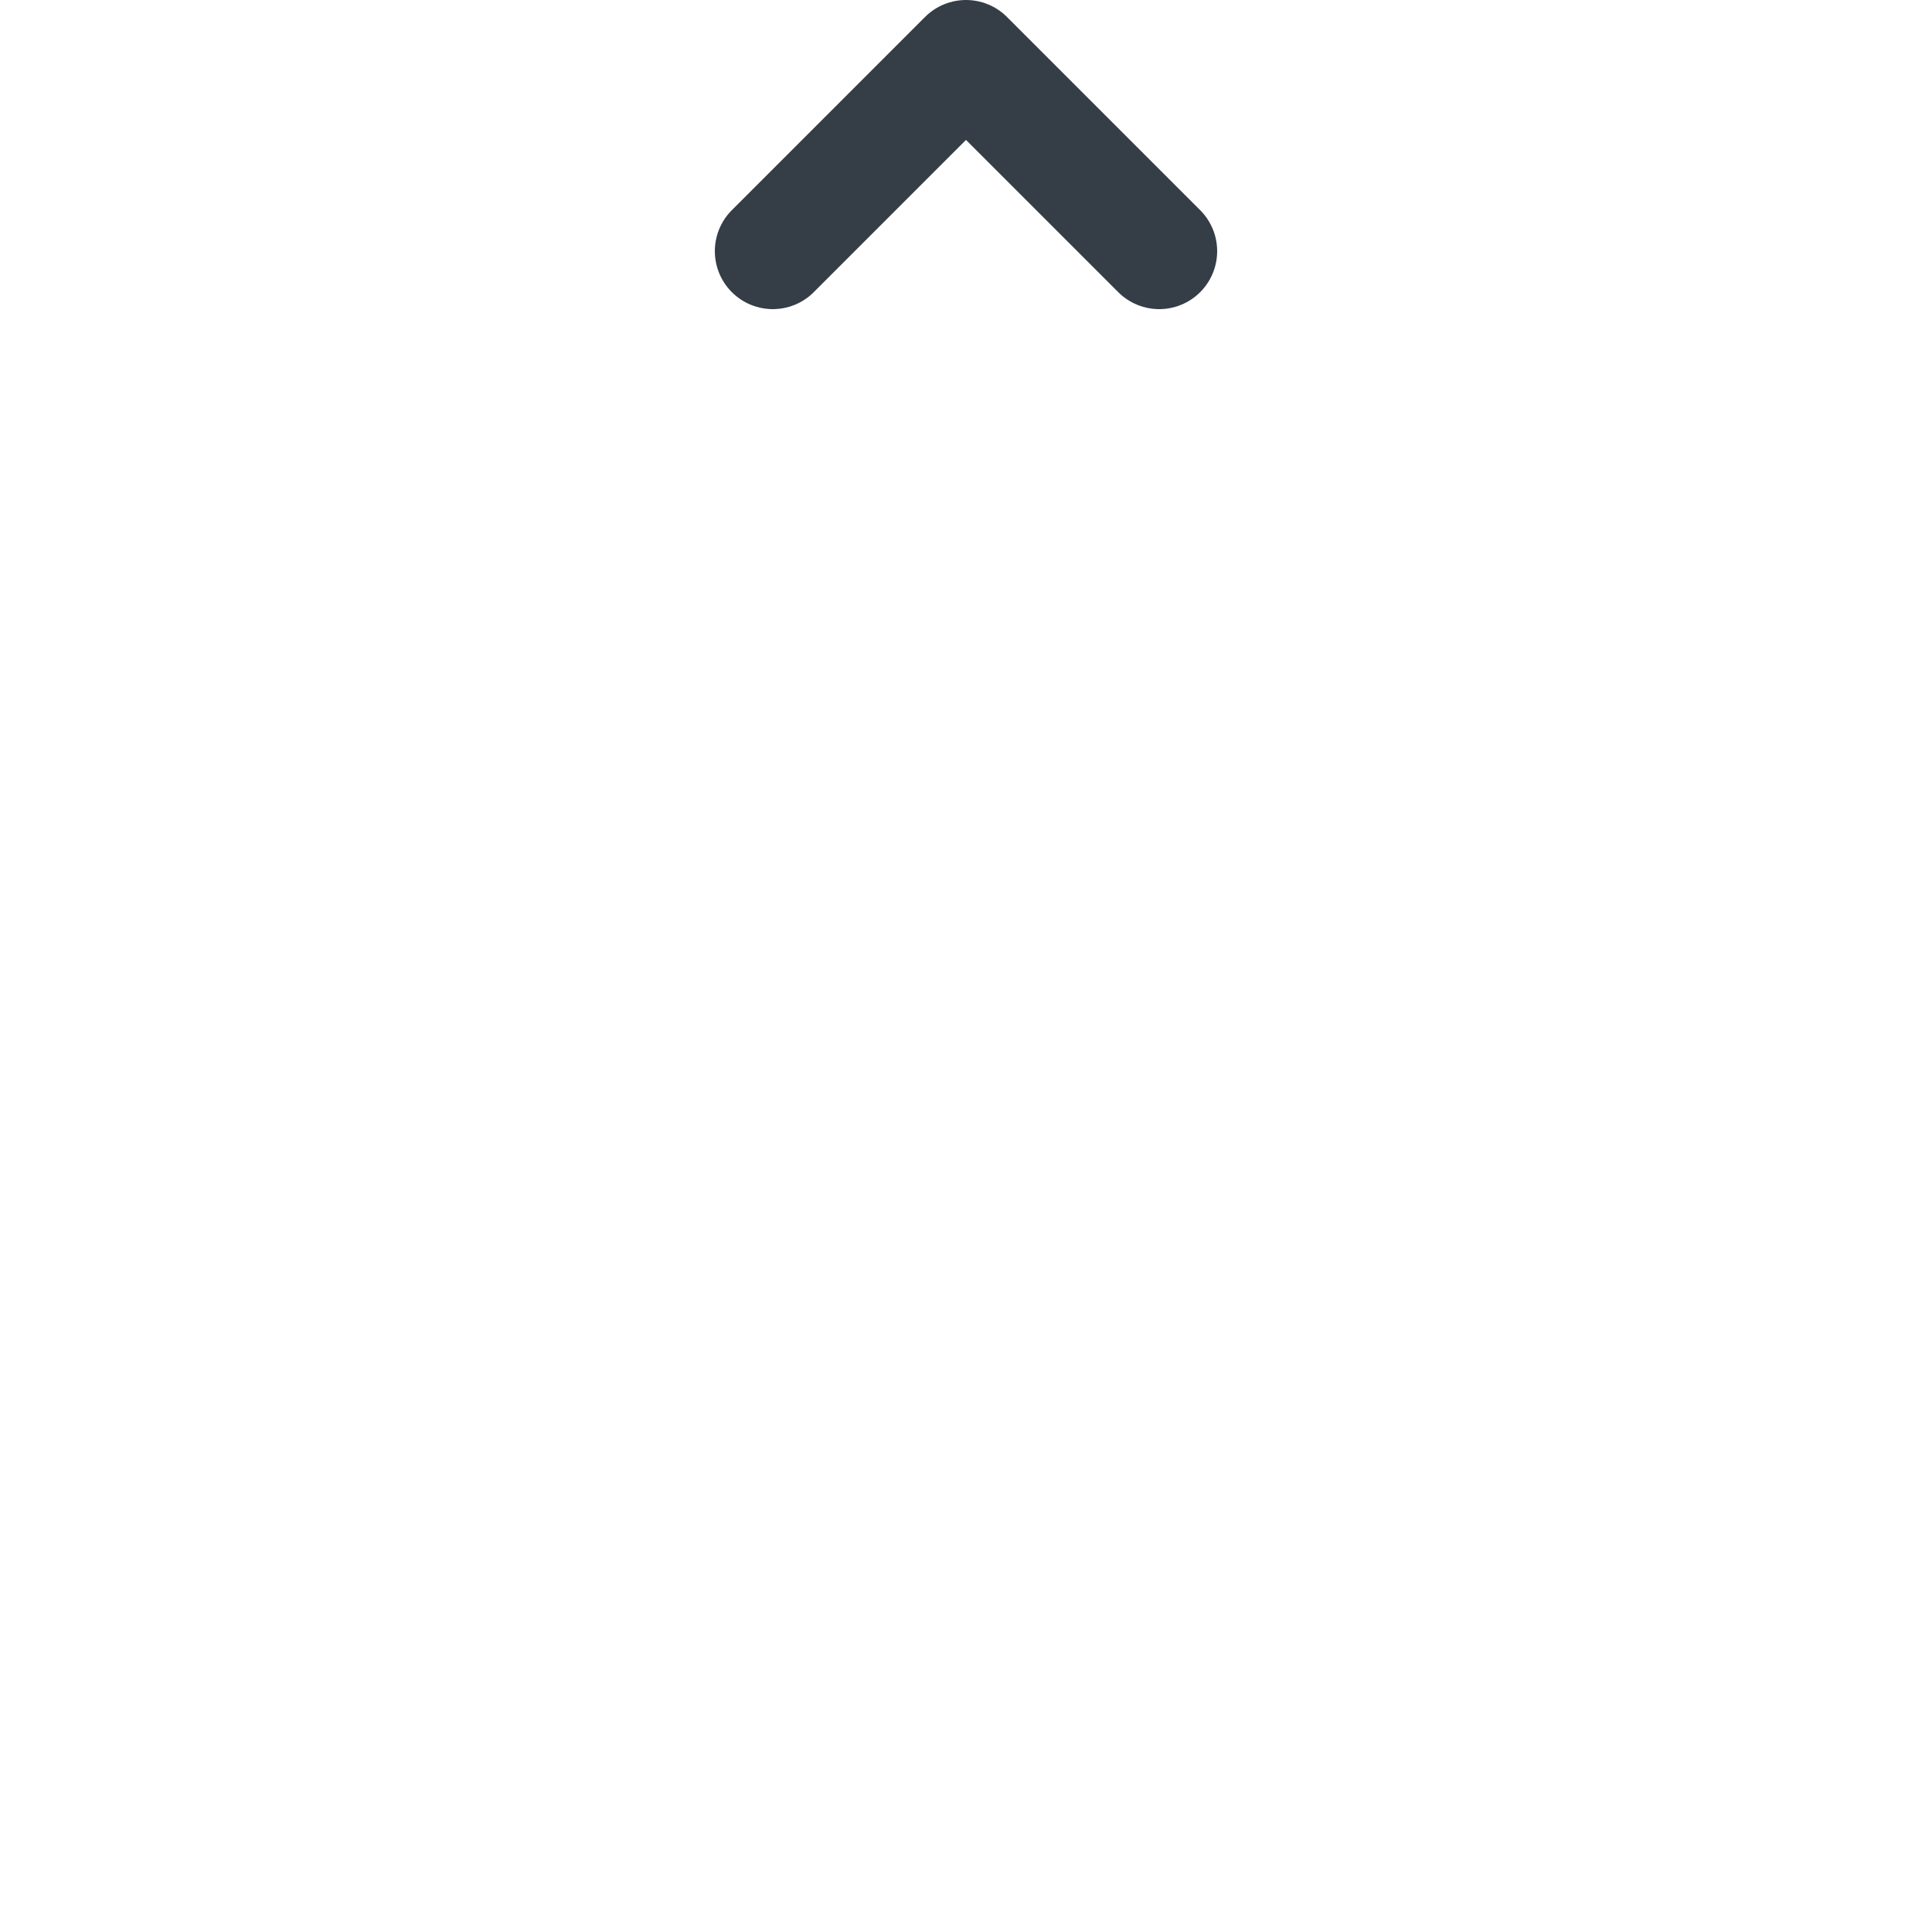
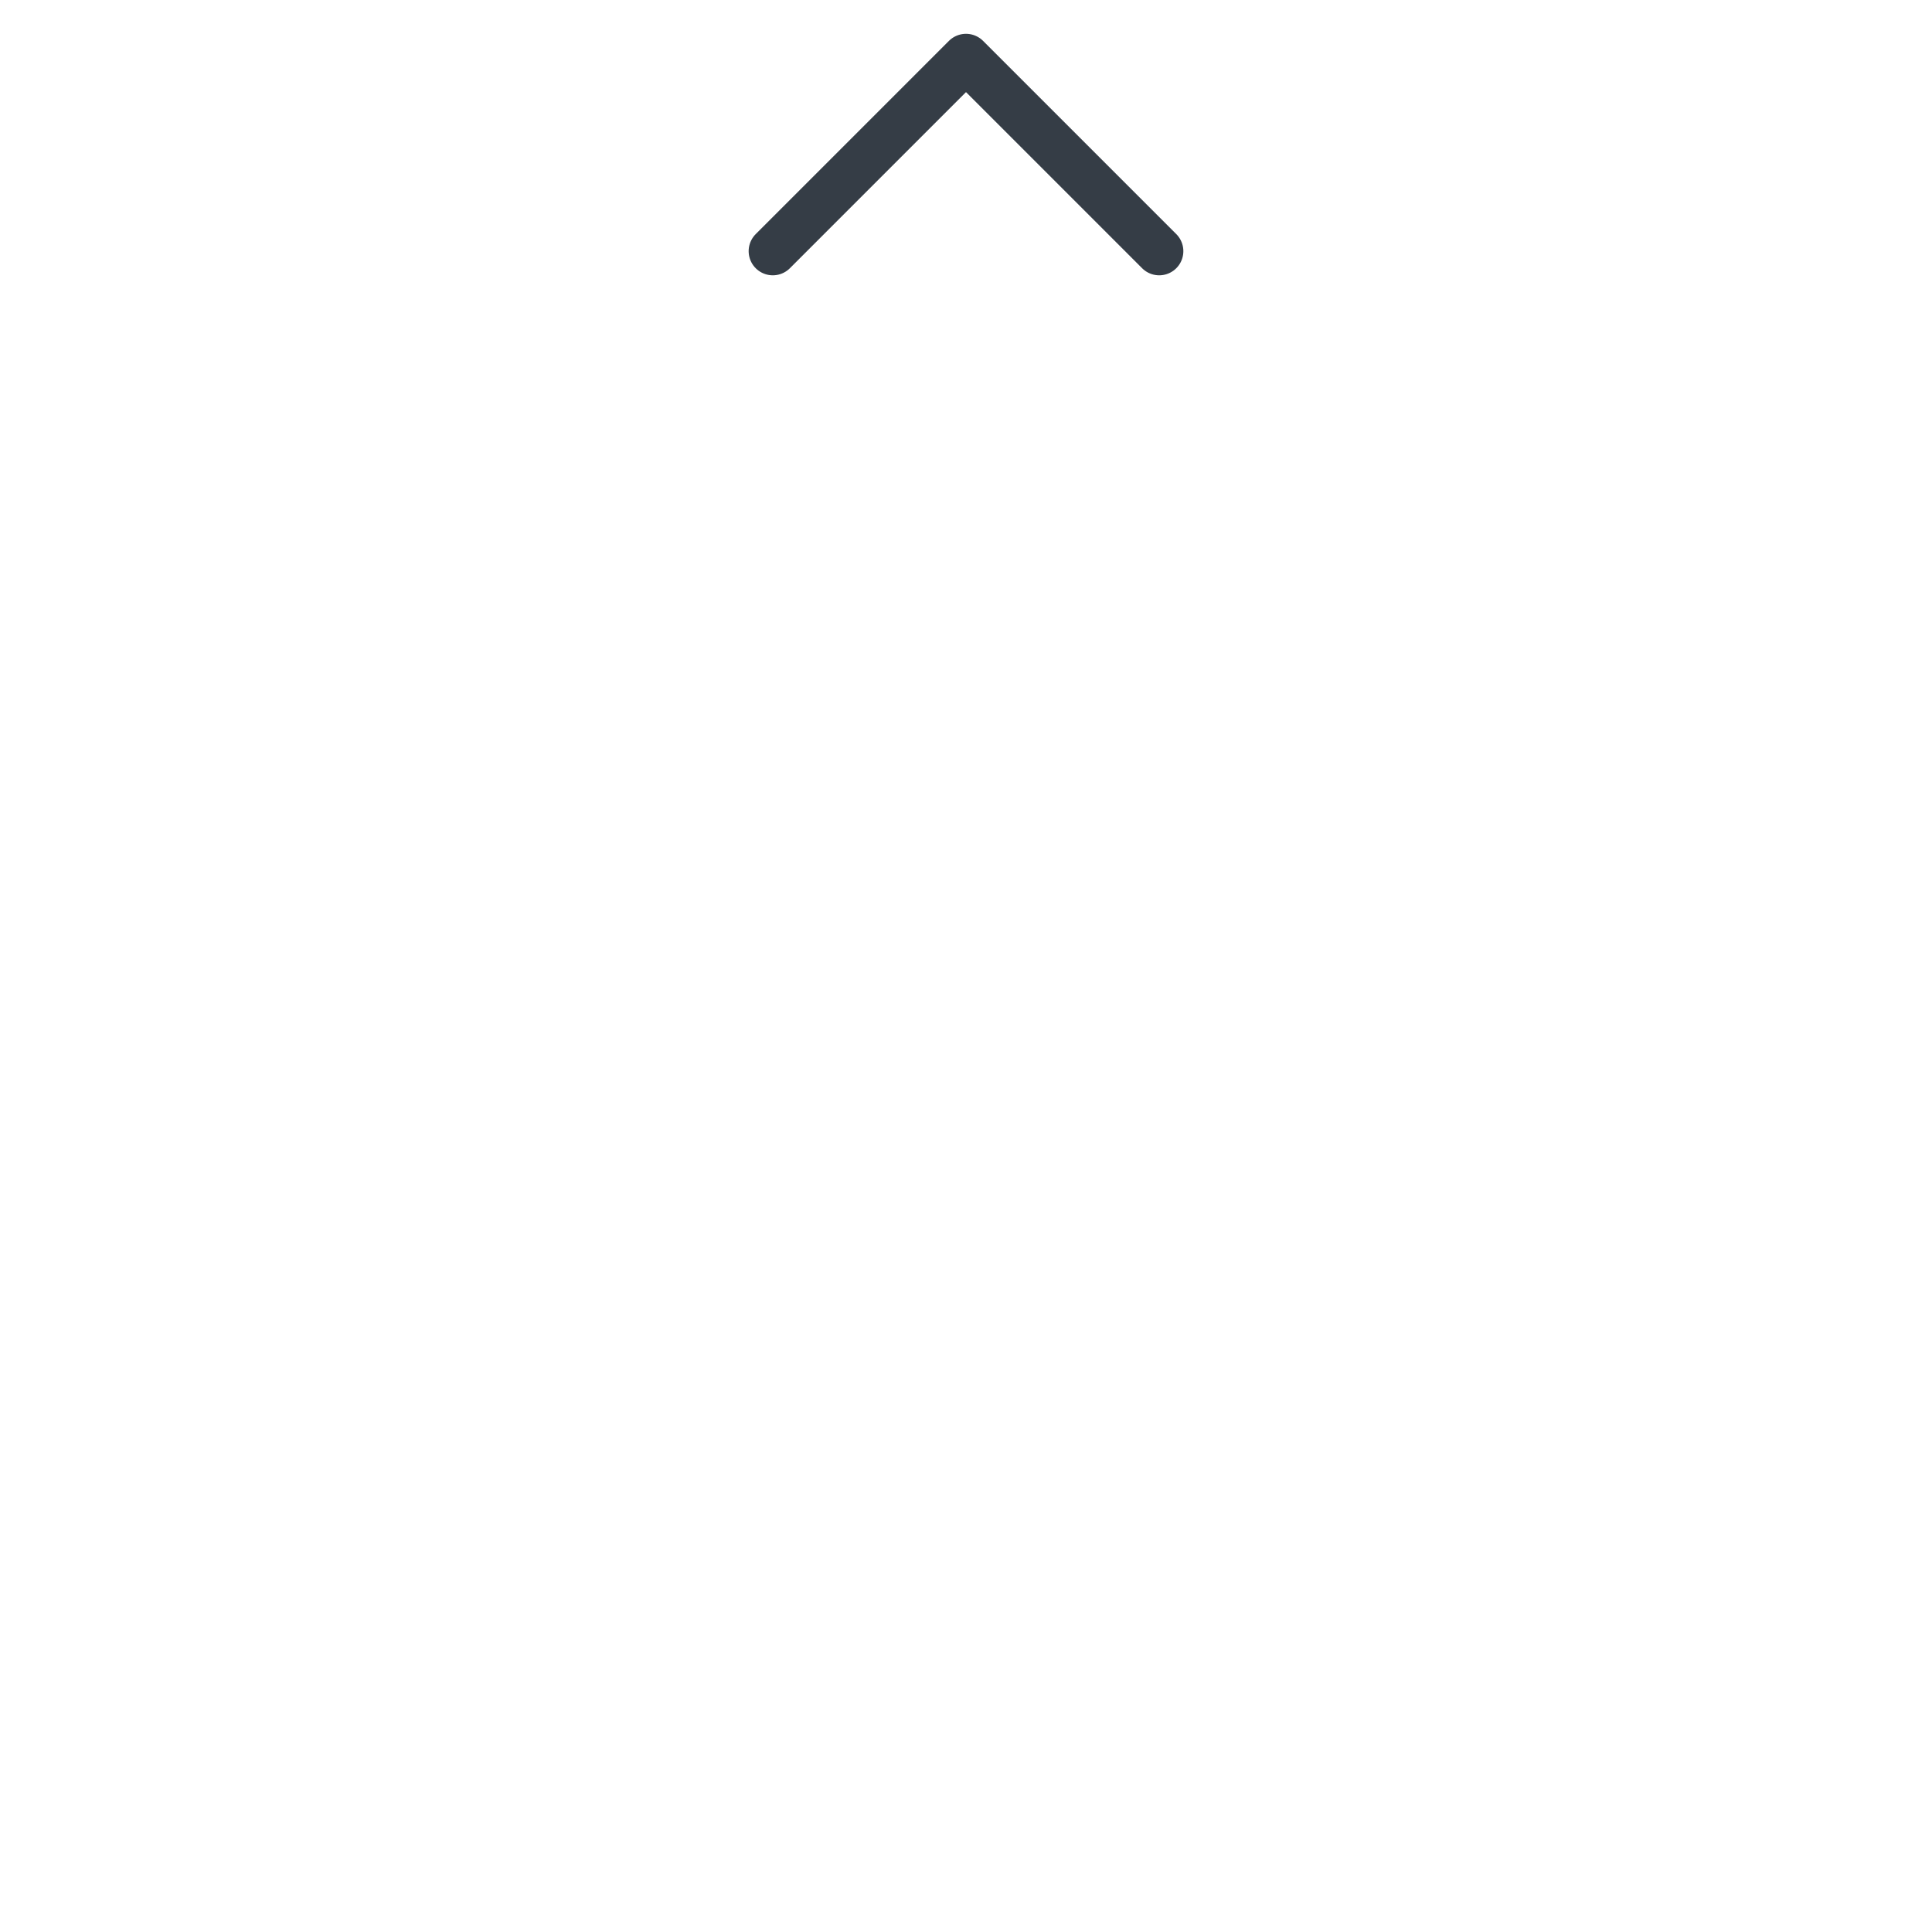
<svg xmlns="http://www.w3.org/2000/svg" version="1.1" width="100px" height="100px" viewBox="0 0 100 100">
  <style type="text/css">
        .arrow{
            stroke: hsl(212, 14%, 24%);
-             stroke-width: 6px;
+             stroke-width: 2.5px;
            stroke-linecap: round;
            fill: none;
        }
    </style>
-   <path class="arrow" d="         M 50,3         l -10,10         M 50,3         l 10,10     " />
+   <path vector-effect="non-scaling-stroke" shape-rendering="crisp edges" class="arrow" d="         M 50,3         l -10,10         M 50,3         l 10,10     " />
</svg>
